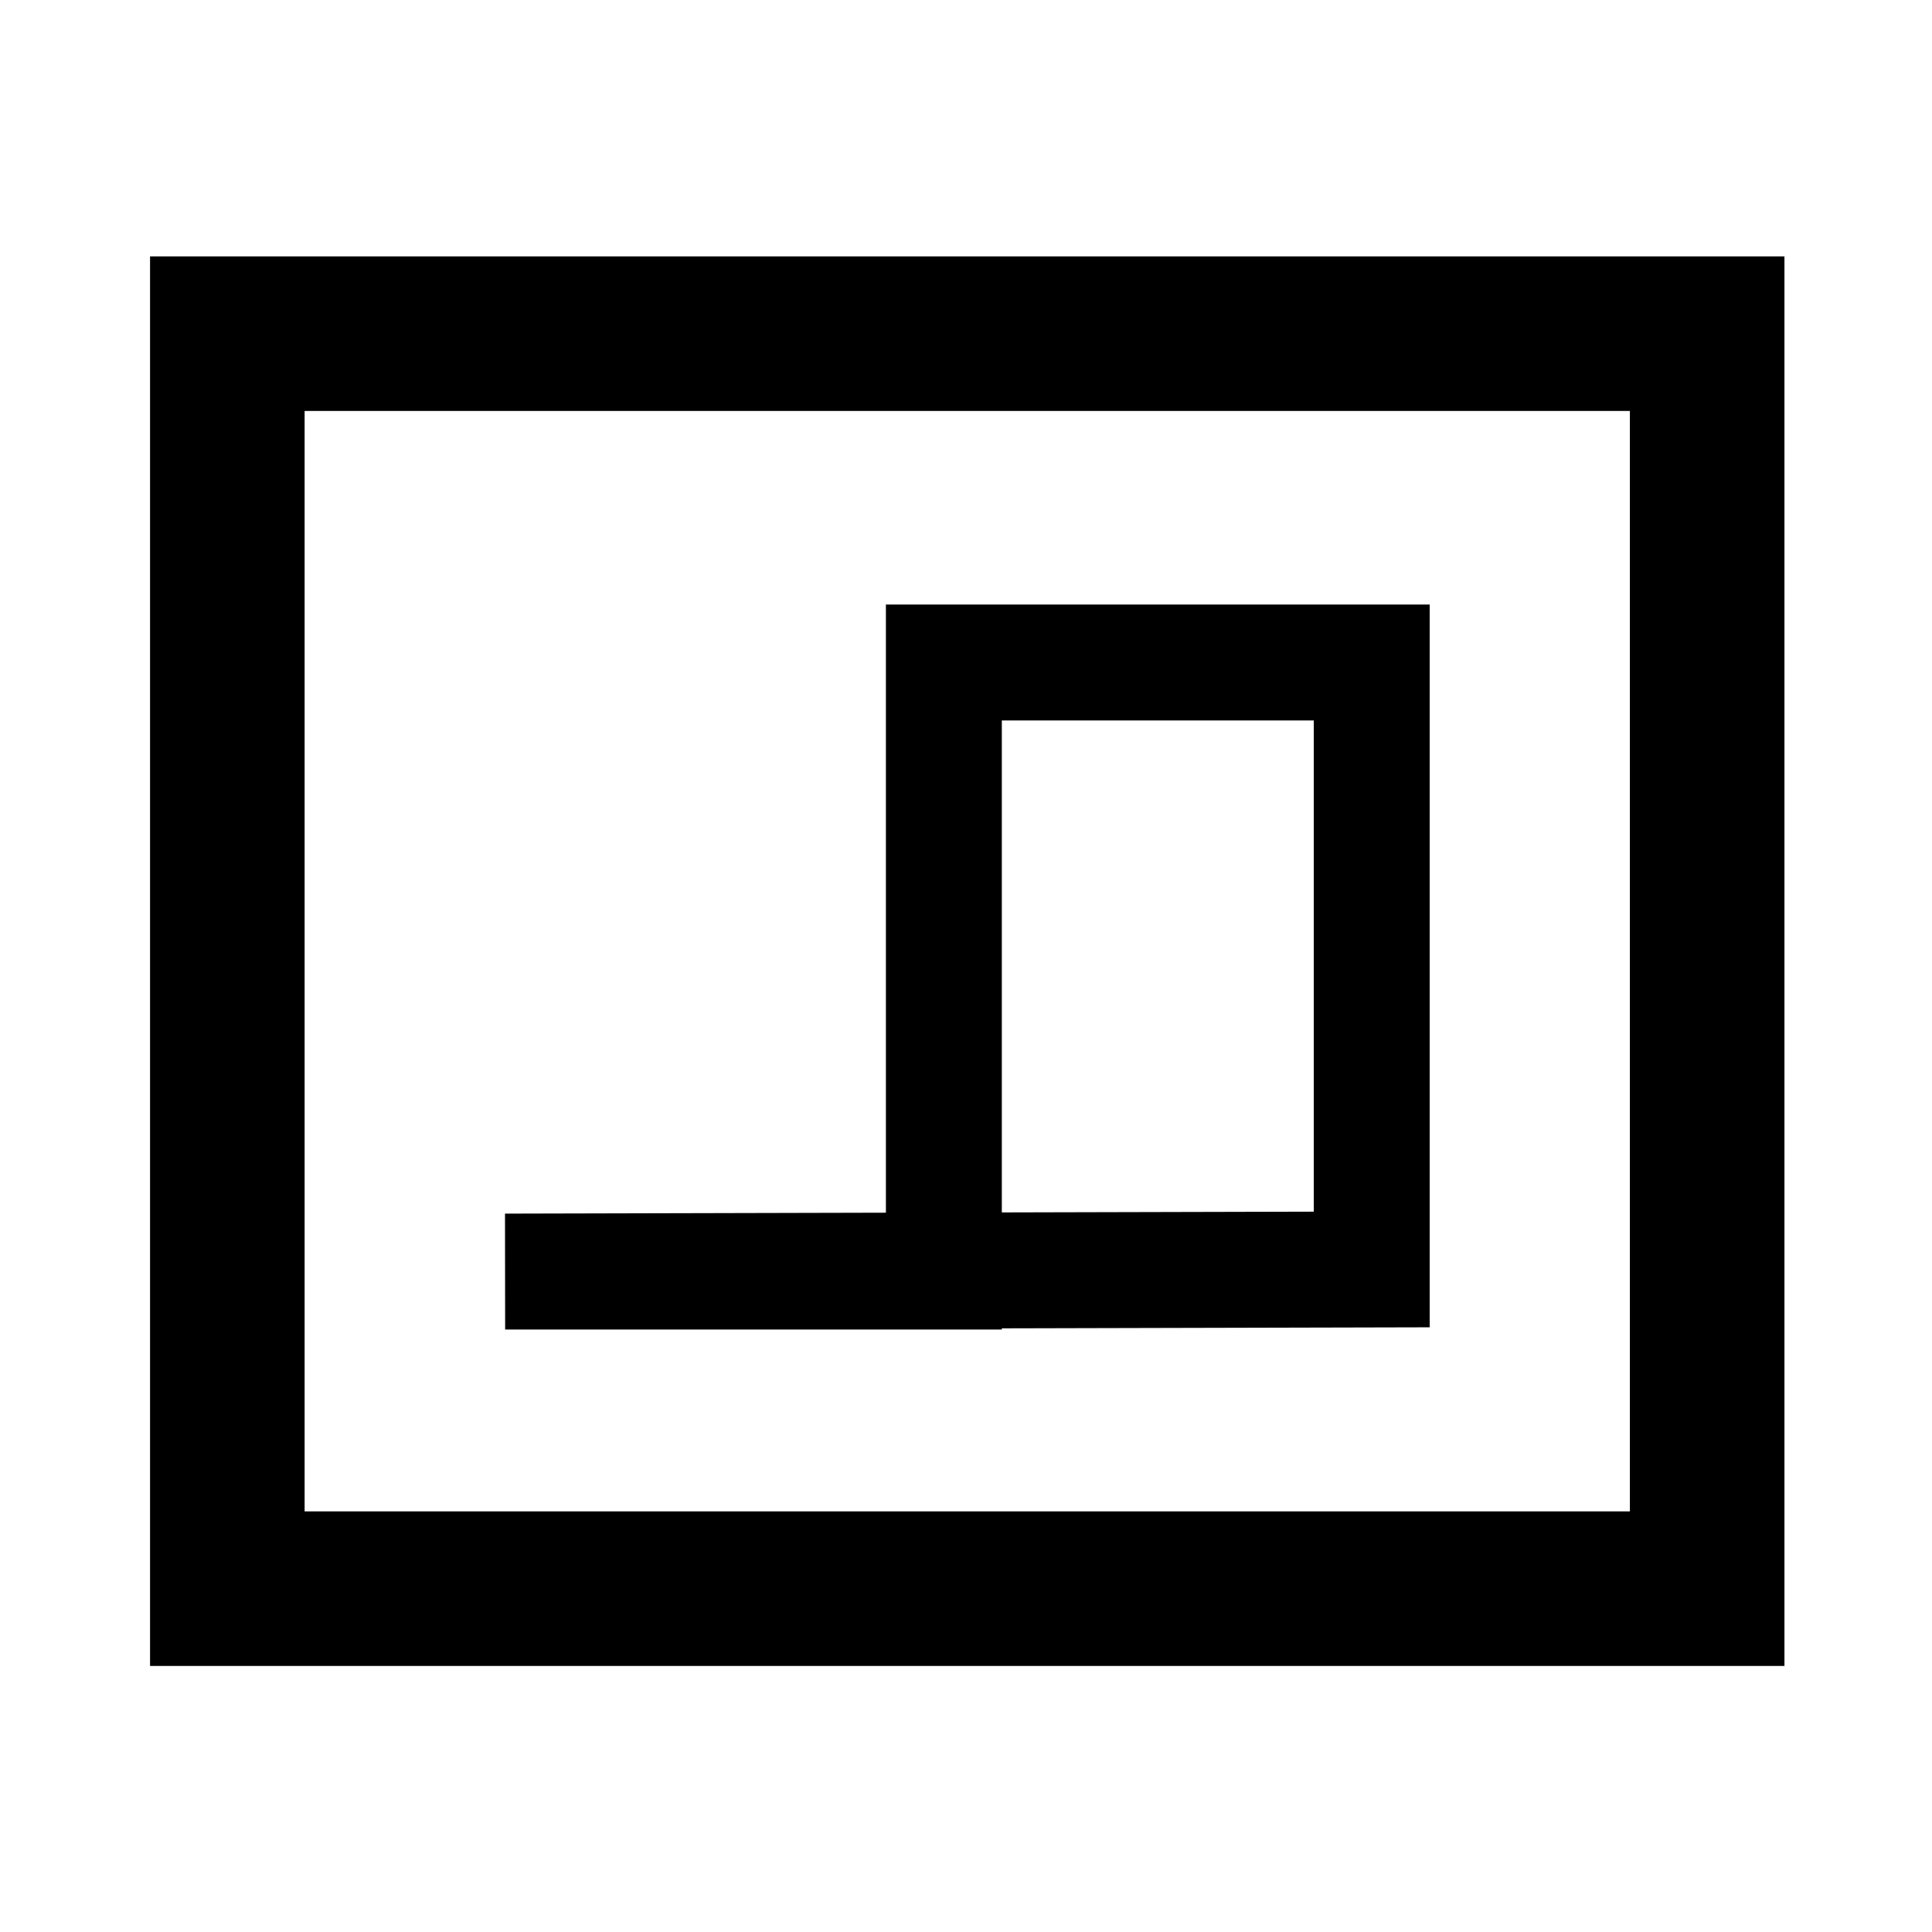
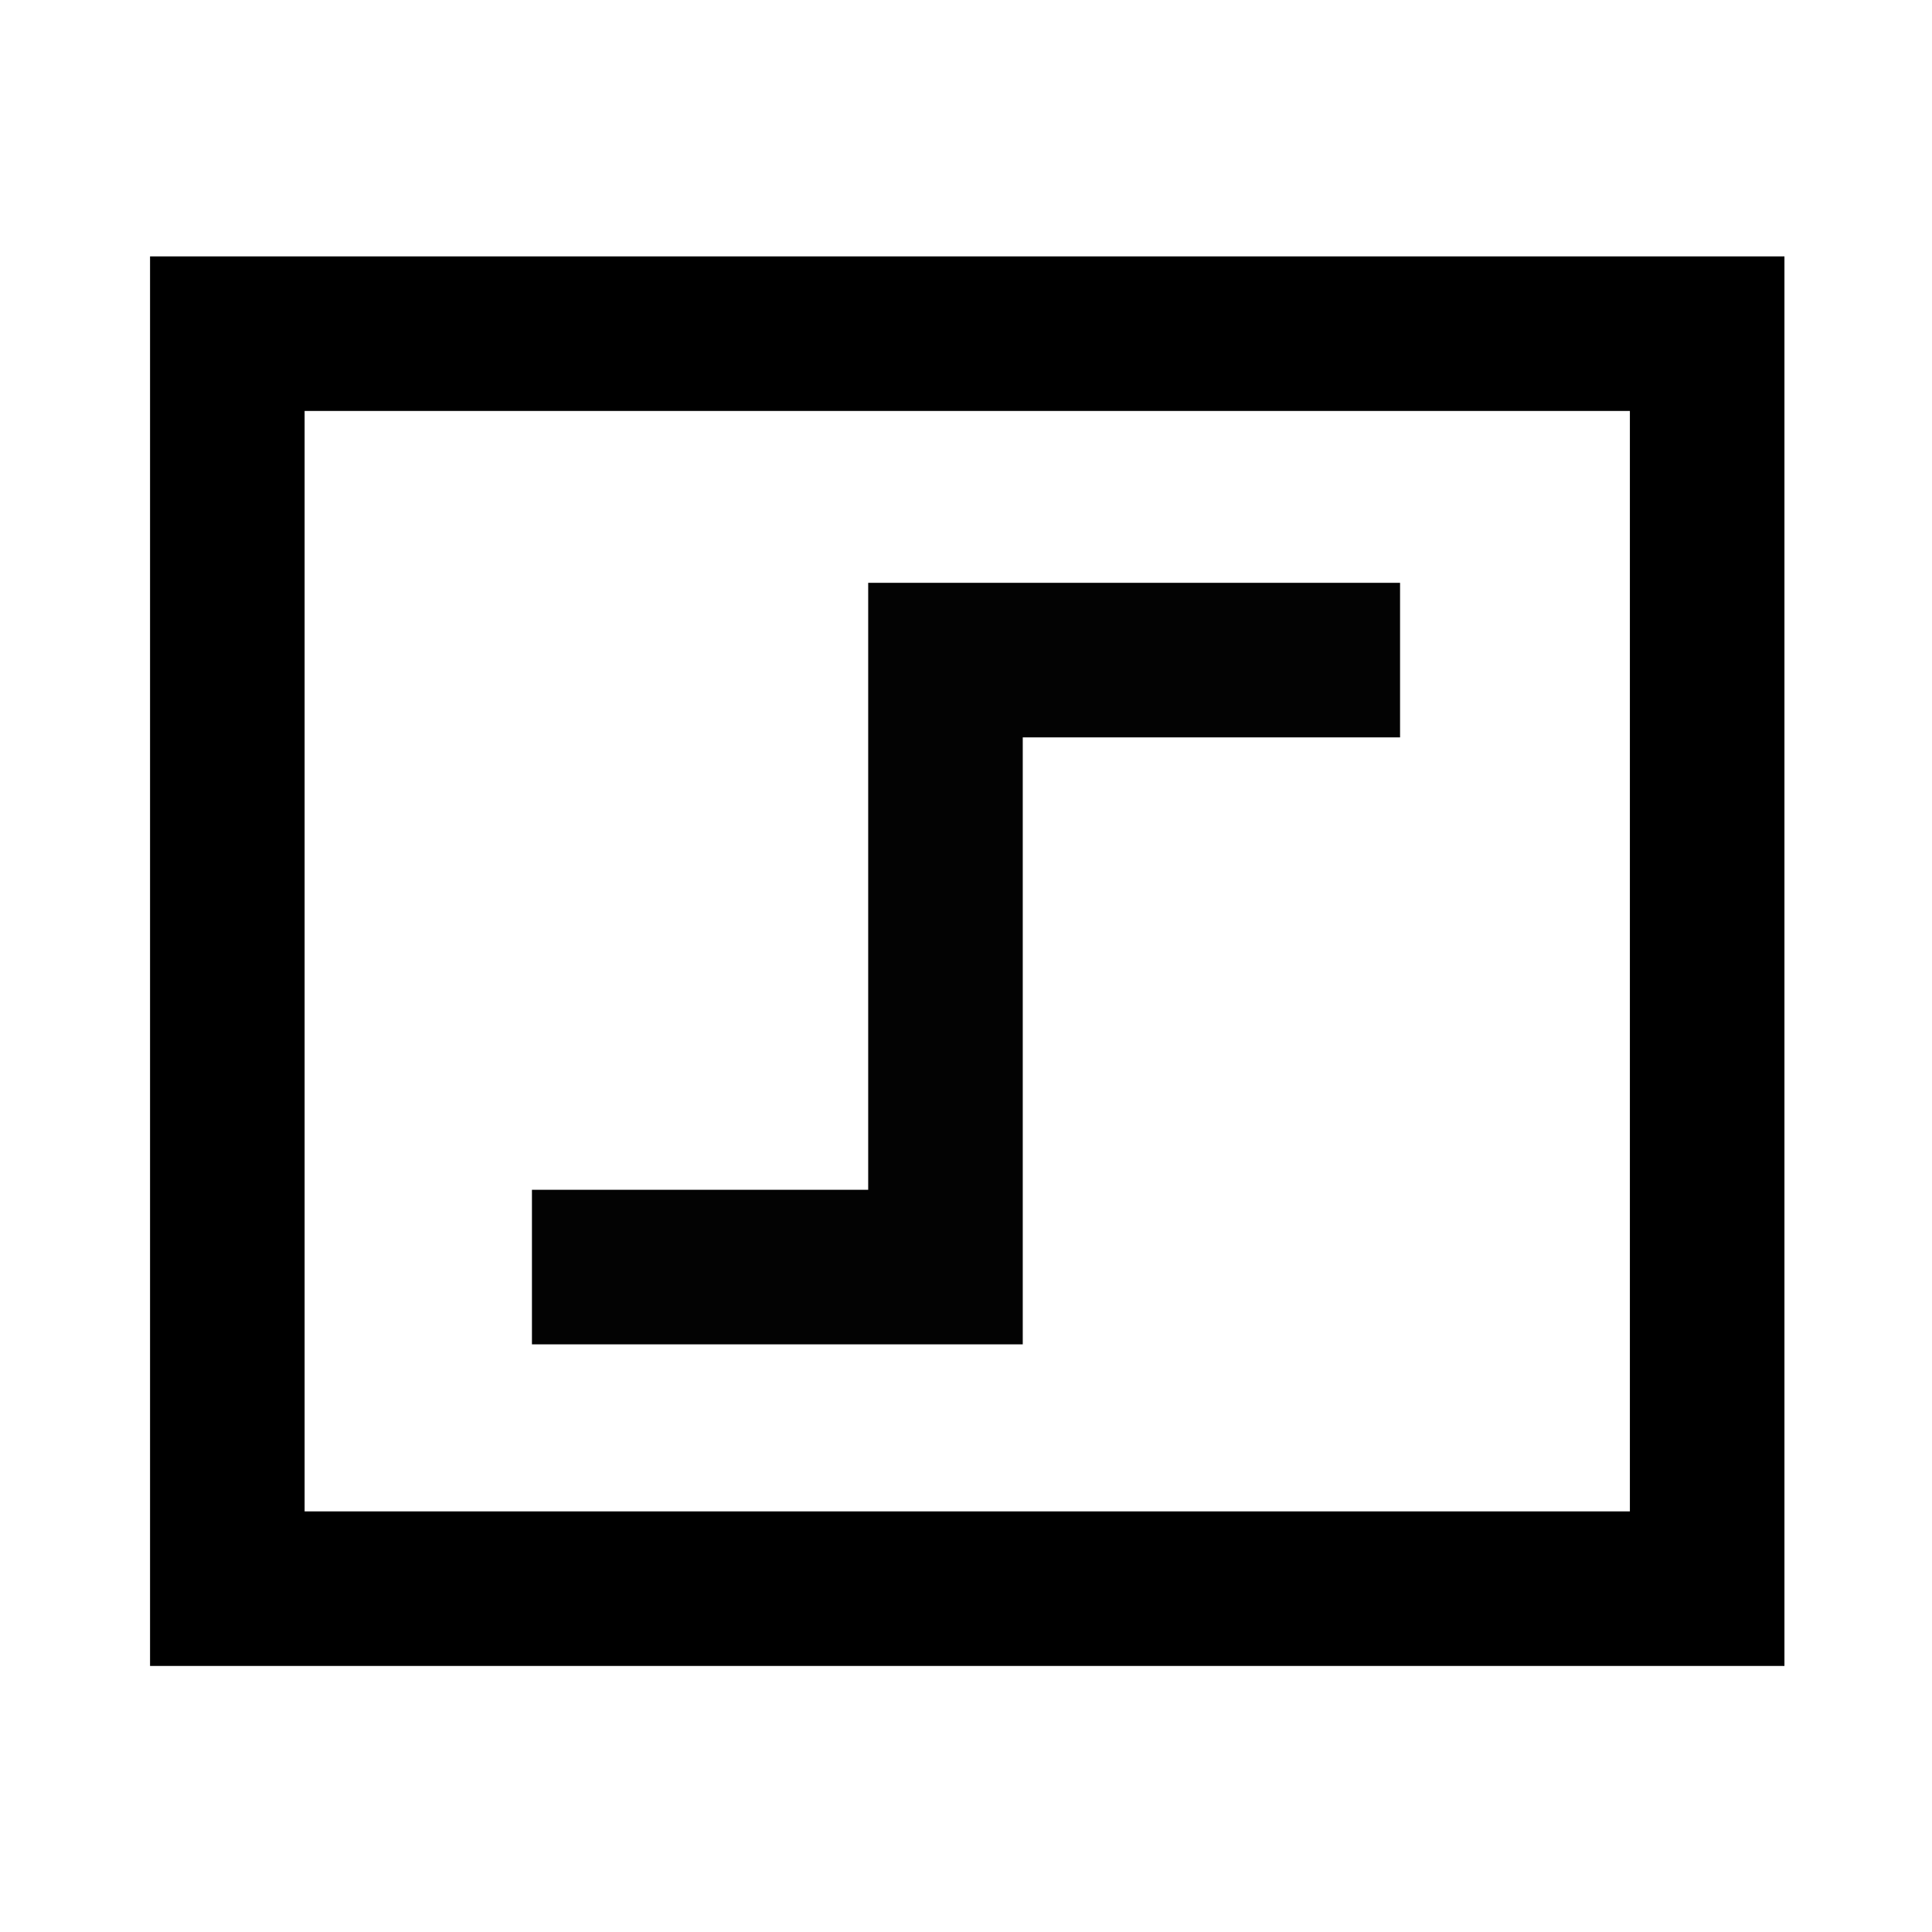
<svg xmlns="http://www.w3.org/2000/svg" width="1000" height="1000" viewBox="0 0 24 24" fill="none" version="1.1" id="svg1">
  <defs id="defs1" />
-   <path style="fill:#000000;stroke:#000000;stroke-width:1.44;stroke-dasharray:none;stroke-opacity:1;fill-opacity:0" d="M 6.275,15.796 H 11.725 V 8.23 h 5.315 v 7.54 z" id="path2" />
  <path style="fill:#000000;fill-rule:evenodd;stroke:#000000;stroke-width:1.92;fill-opacity:0;stroke-opacity:1" d="M 2.824,4.145 H 21.207 V 19.735 H 2.824 Z" id="path1" />
+   <path style="fill:#000000;fill-opacity:0;stroke:#000000;stroke-width:1.92;stroke-linecap:butt;stroke-linejoin:miter;stroke-opacity:0.988;stroke-dasharray:none" d="M 6.608,15.74 H 11.745 V 8.2 h 5.647" id="path6" />
</svg>
